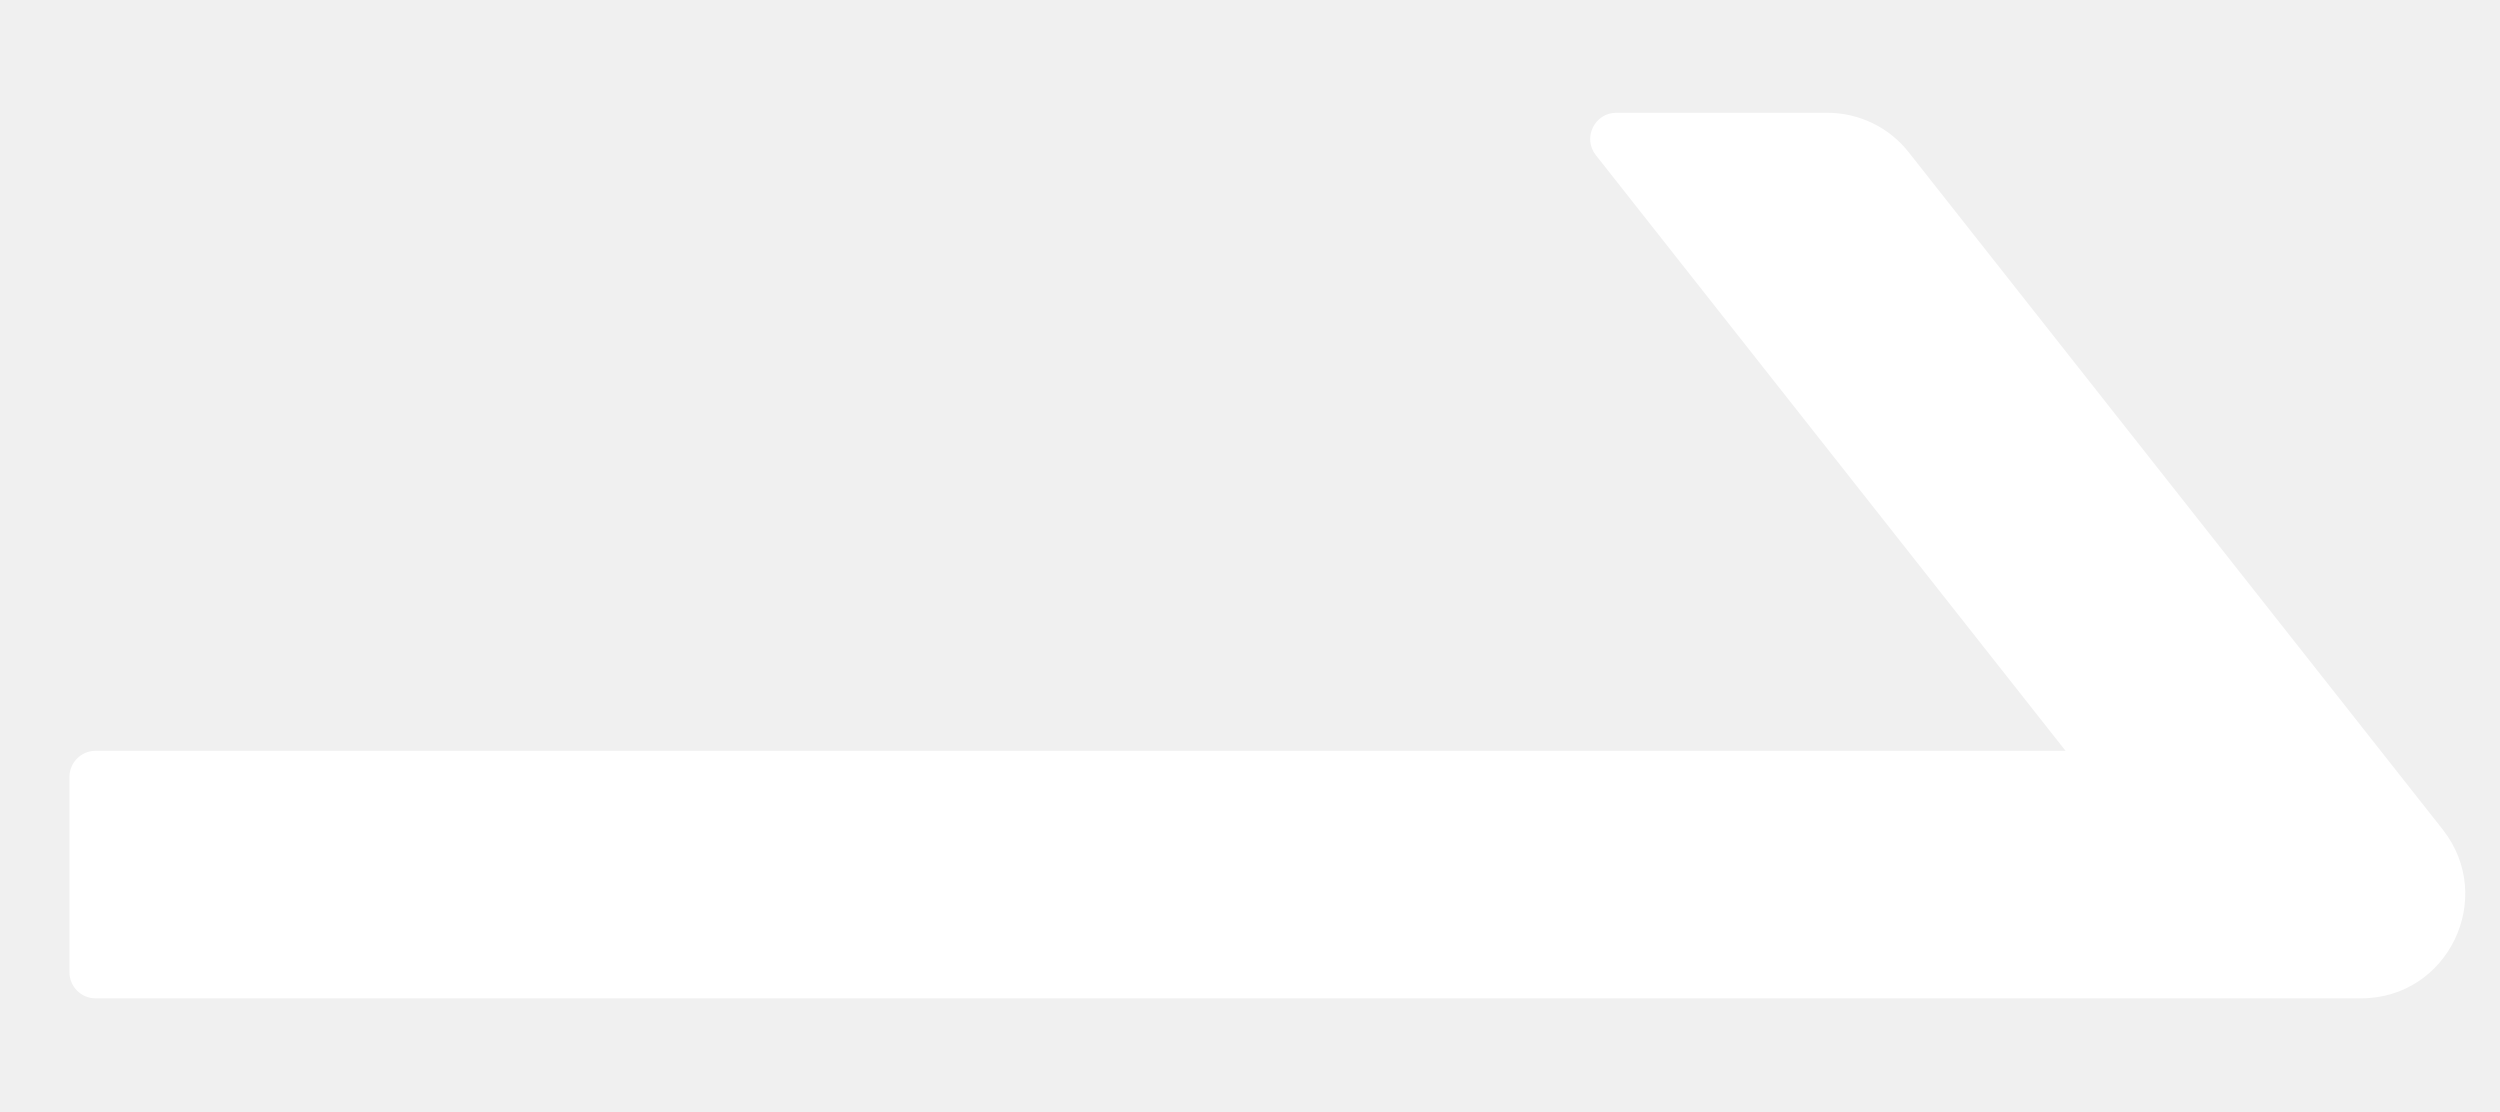
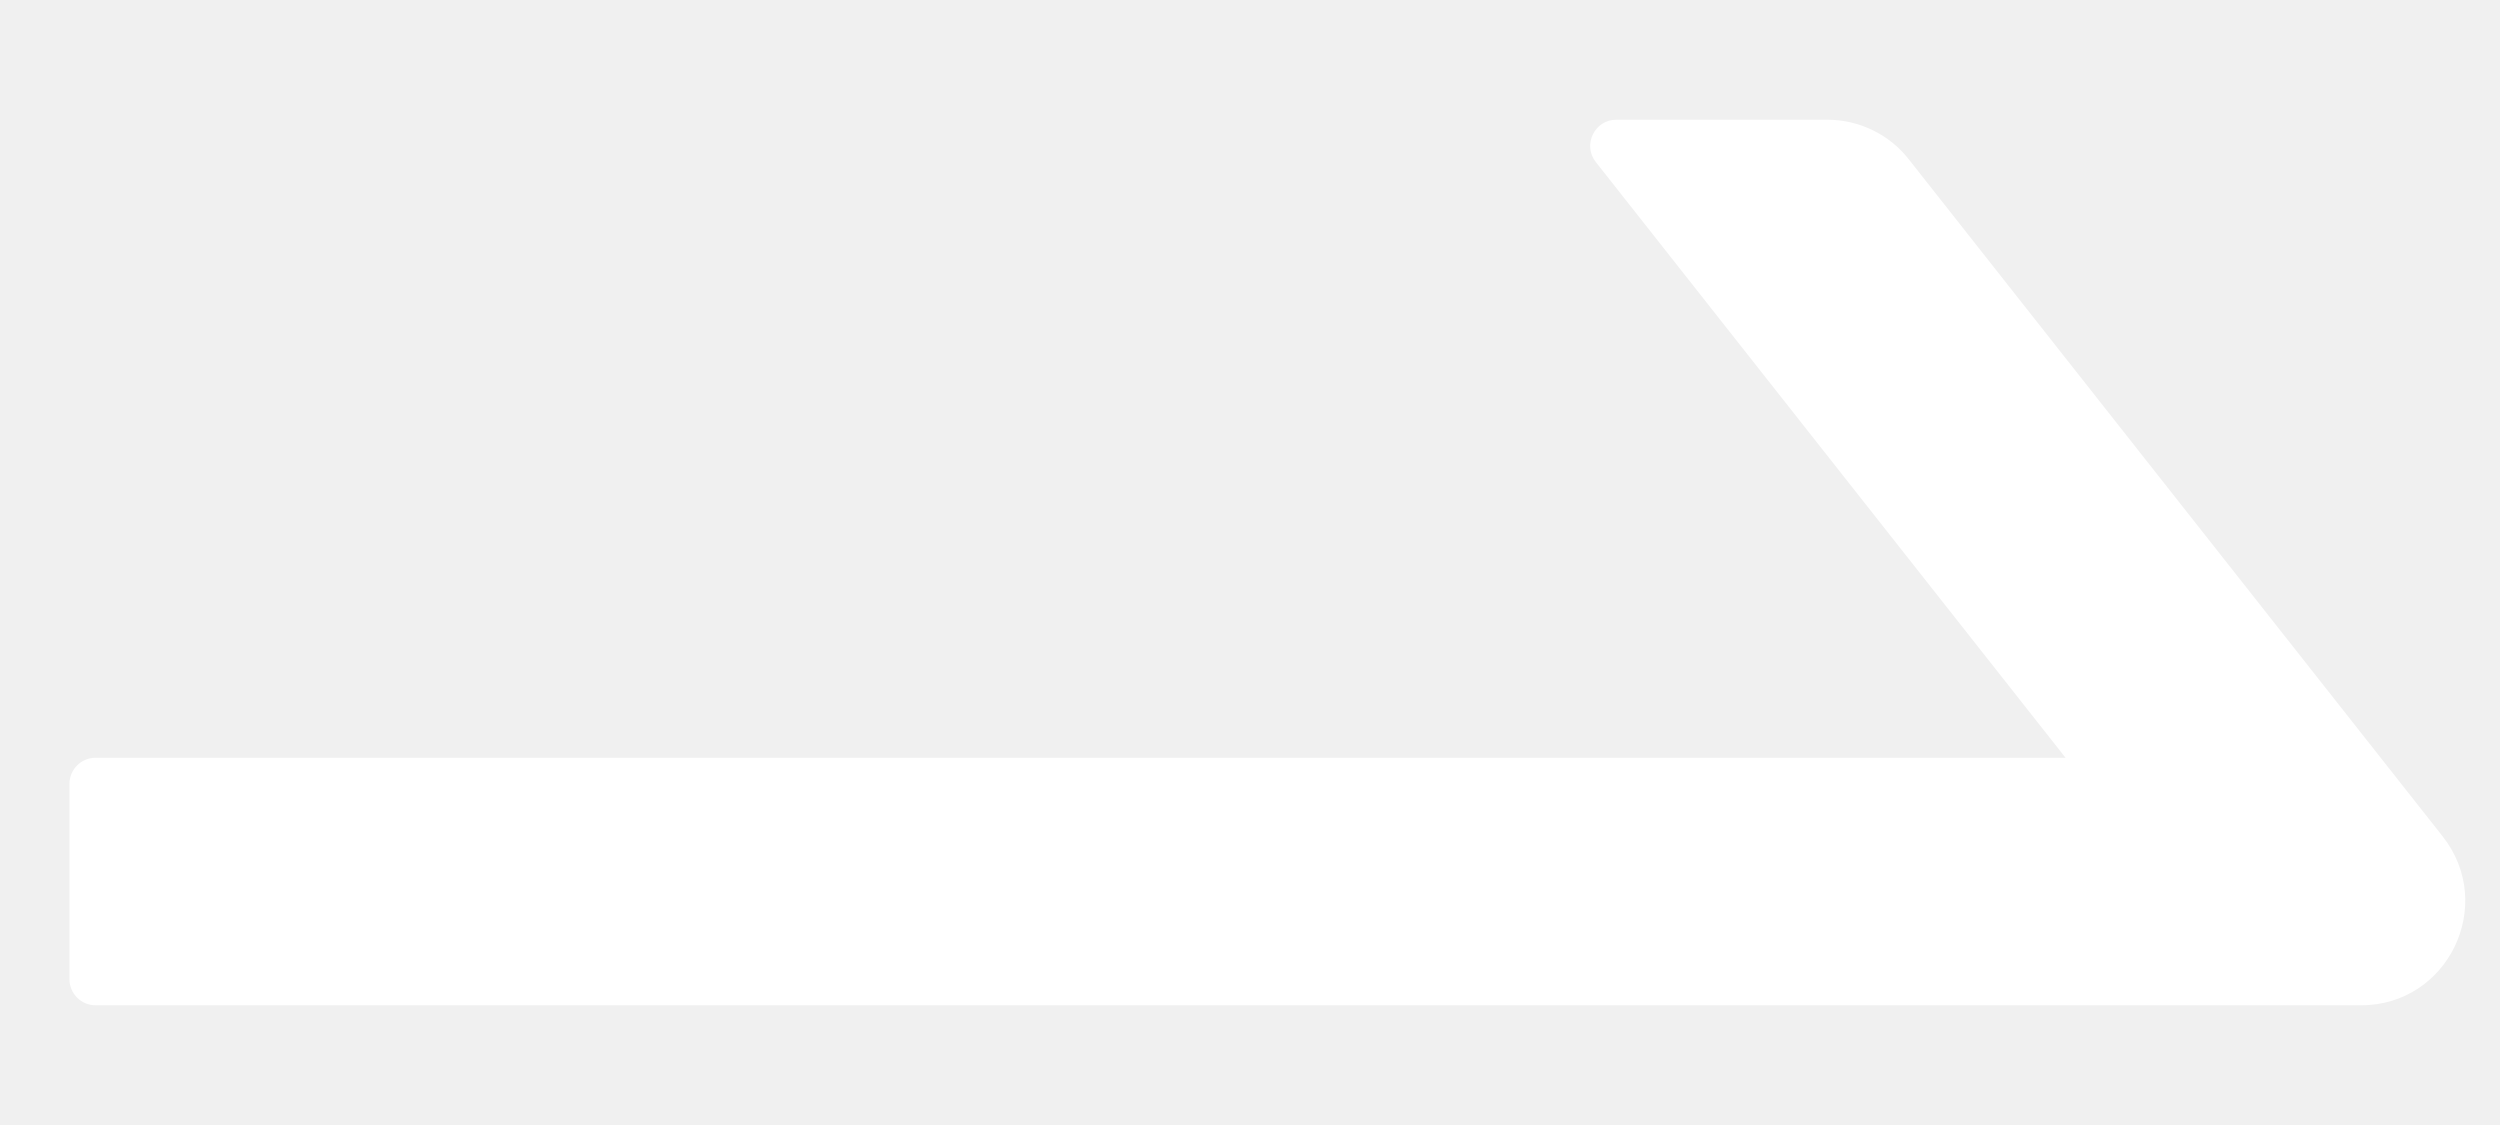
- <svg xmlns="http://www.w3.org/2000/svg" width="18" height="8" viewBox="0 0 18 8" fill="none">
+ <svg xmlns="http://www.w3.org/2000/svg" width="20" height="9" viewBox="0 0 18 8" fill="none">
  <path d="M0.687 5.406H14.872L11.49 1.117C11.393 0.995 11.48 0.812 11.637 0.812H13.156C13.386 0.812 13.604 0.918 13.744 1.098L17.588 5.973C17.975 6.466 17.625 7.188 17 7.188H0.687C0.584 7.188 0.5 7.103 0.5 7V5.594C0.5 5.491 0.584 5.406 0.687 5.406Z" fill="white" />
</svg>
